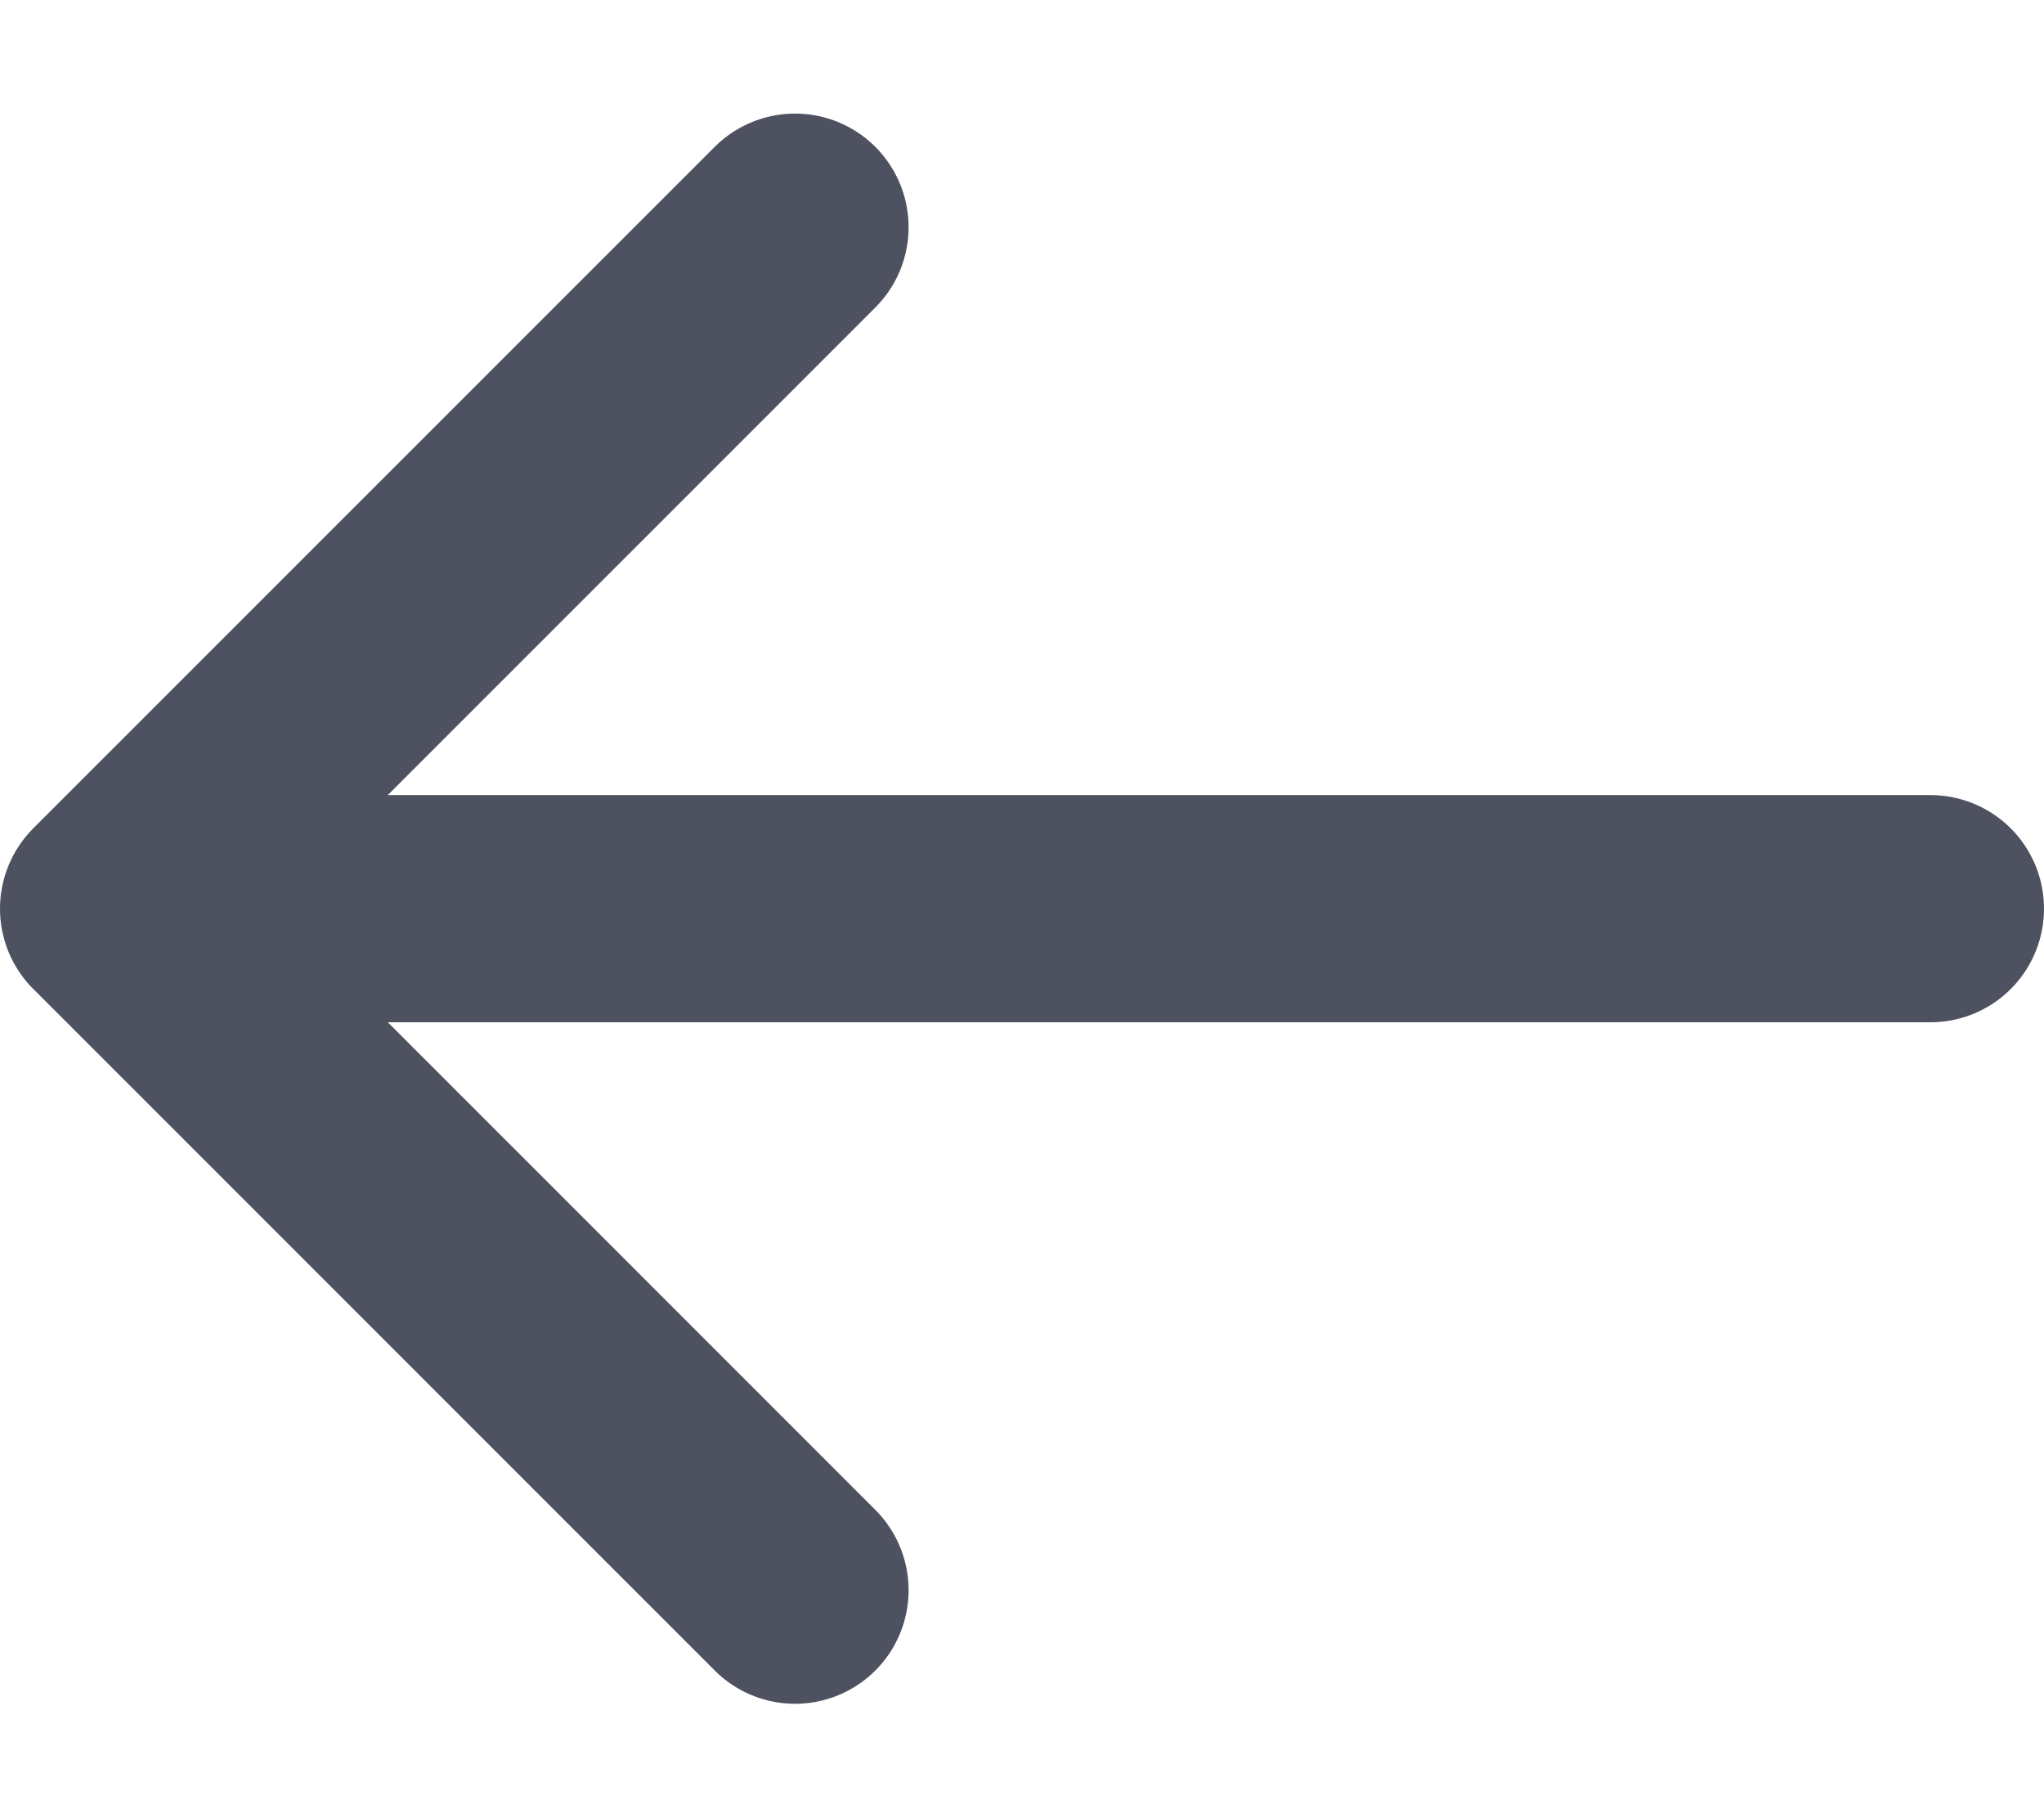
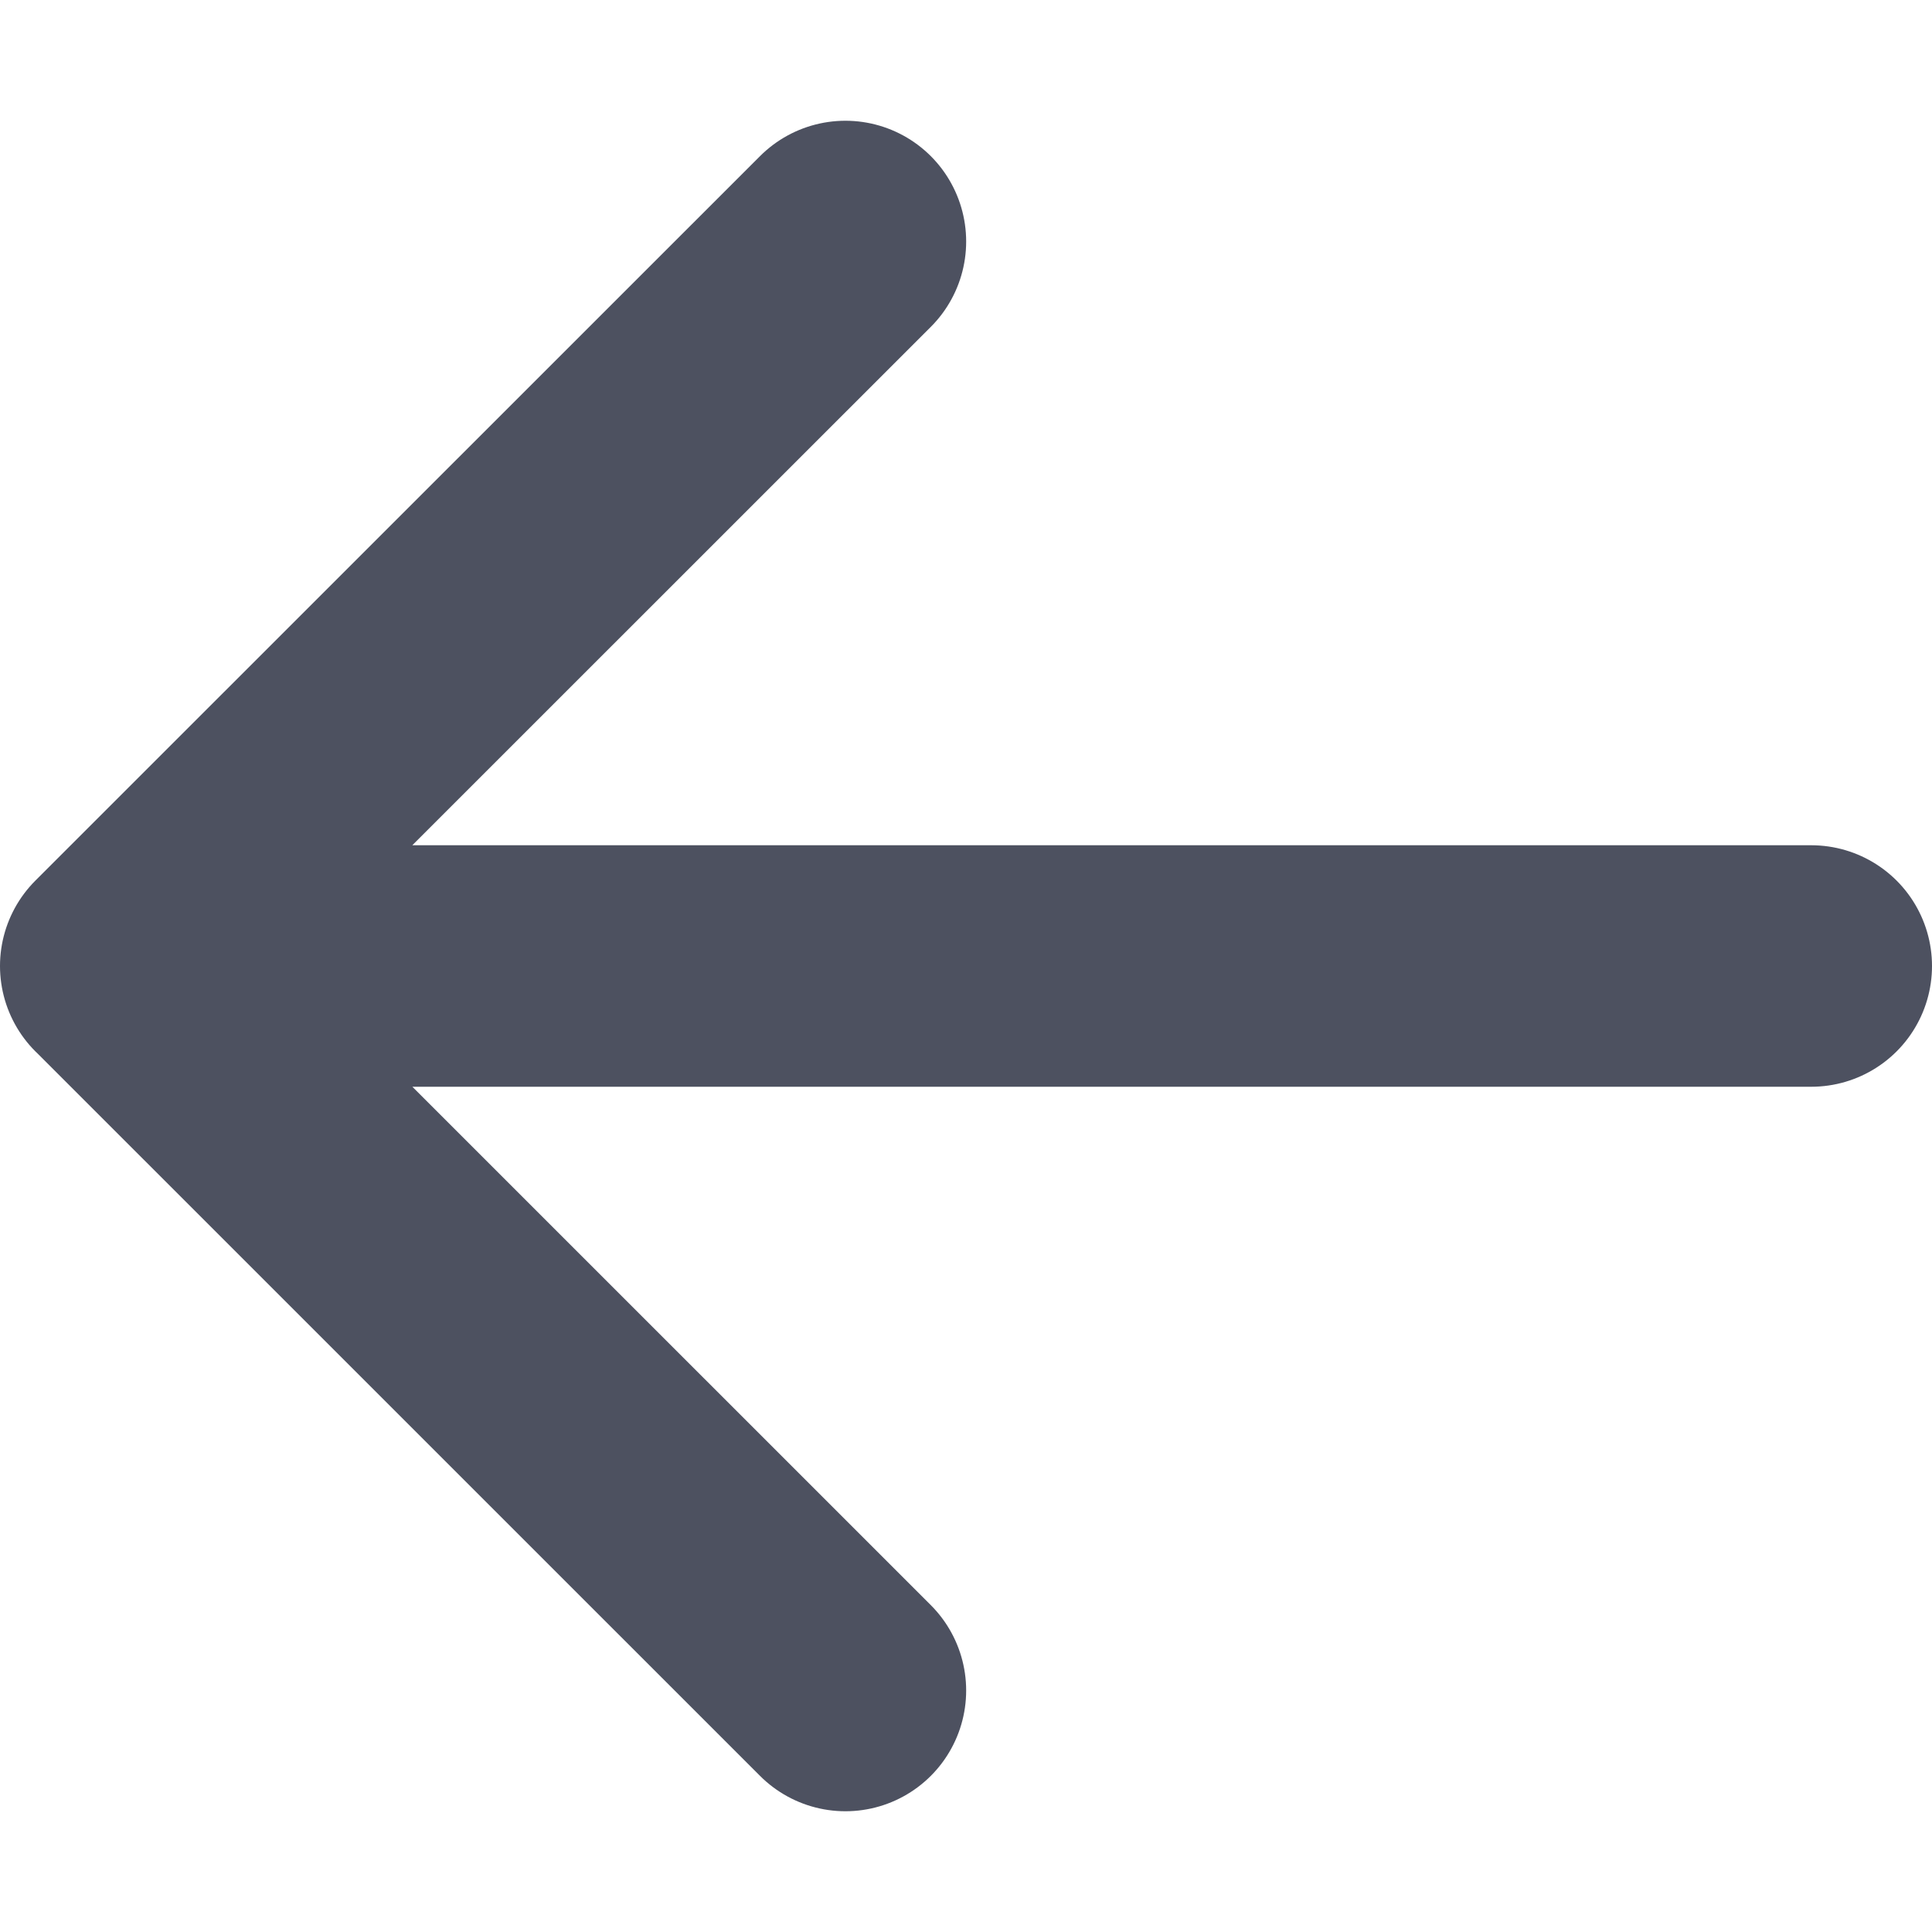
- <svg xmlns="http://www.w3.org/2000/svg" width="27" height="24" viewBox="0 0 27 24" fill="none">
-   <path d="M1.5 12H1.501L10.502 21M25.5 12H1.5L10.502 3" stroke="#4D5160" stroke-width="3" stroke-linecap="round" stroke-linejoin="round" />
+ <svg xmlns="http://www.w3.org/2000/svg" width="24" height="24" viewBox="0 0 24 24" fill="none">
+   <path d="M1.5 12H1.501L10.502 21M22.5 12H1.5L10.502 3" stroke="#4D5160" stroke-width="3" stroke-linecap="round" stroke-linejoin="round" />
</svg>
